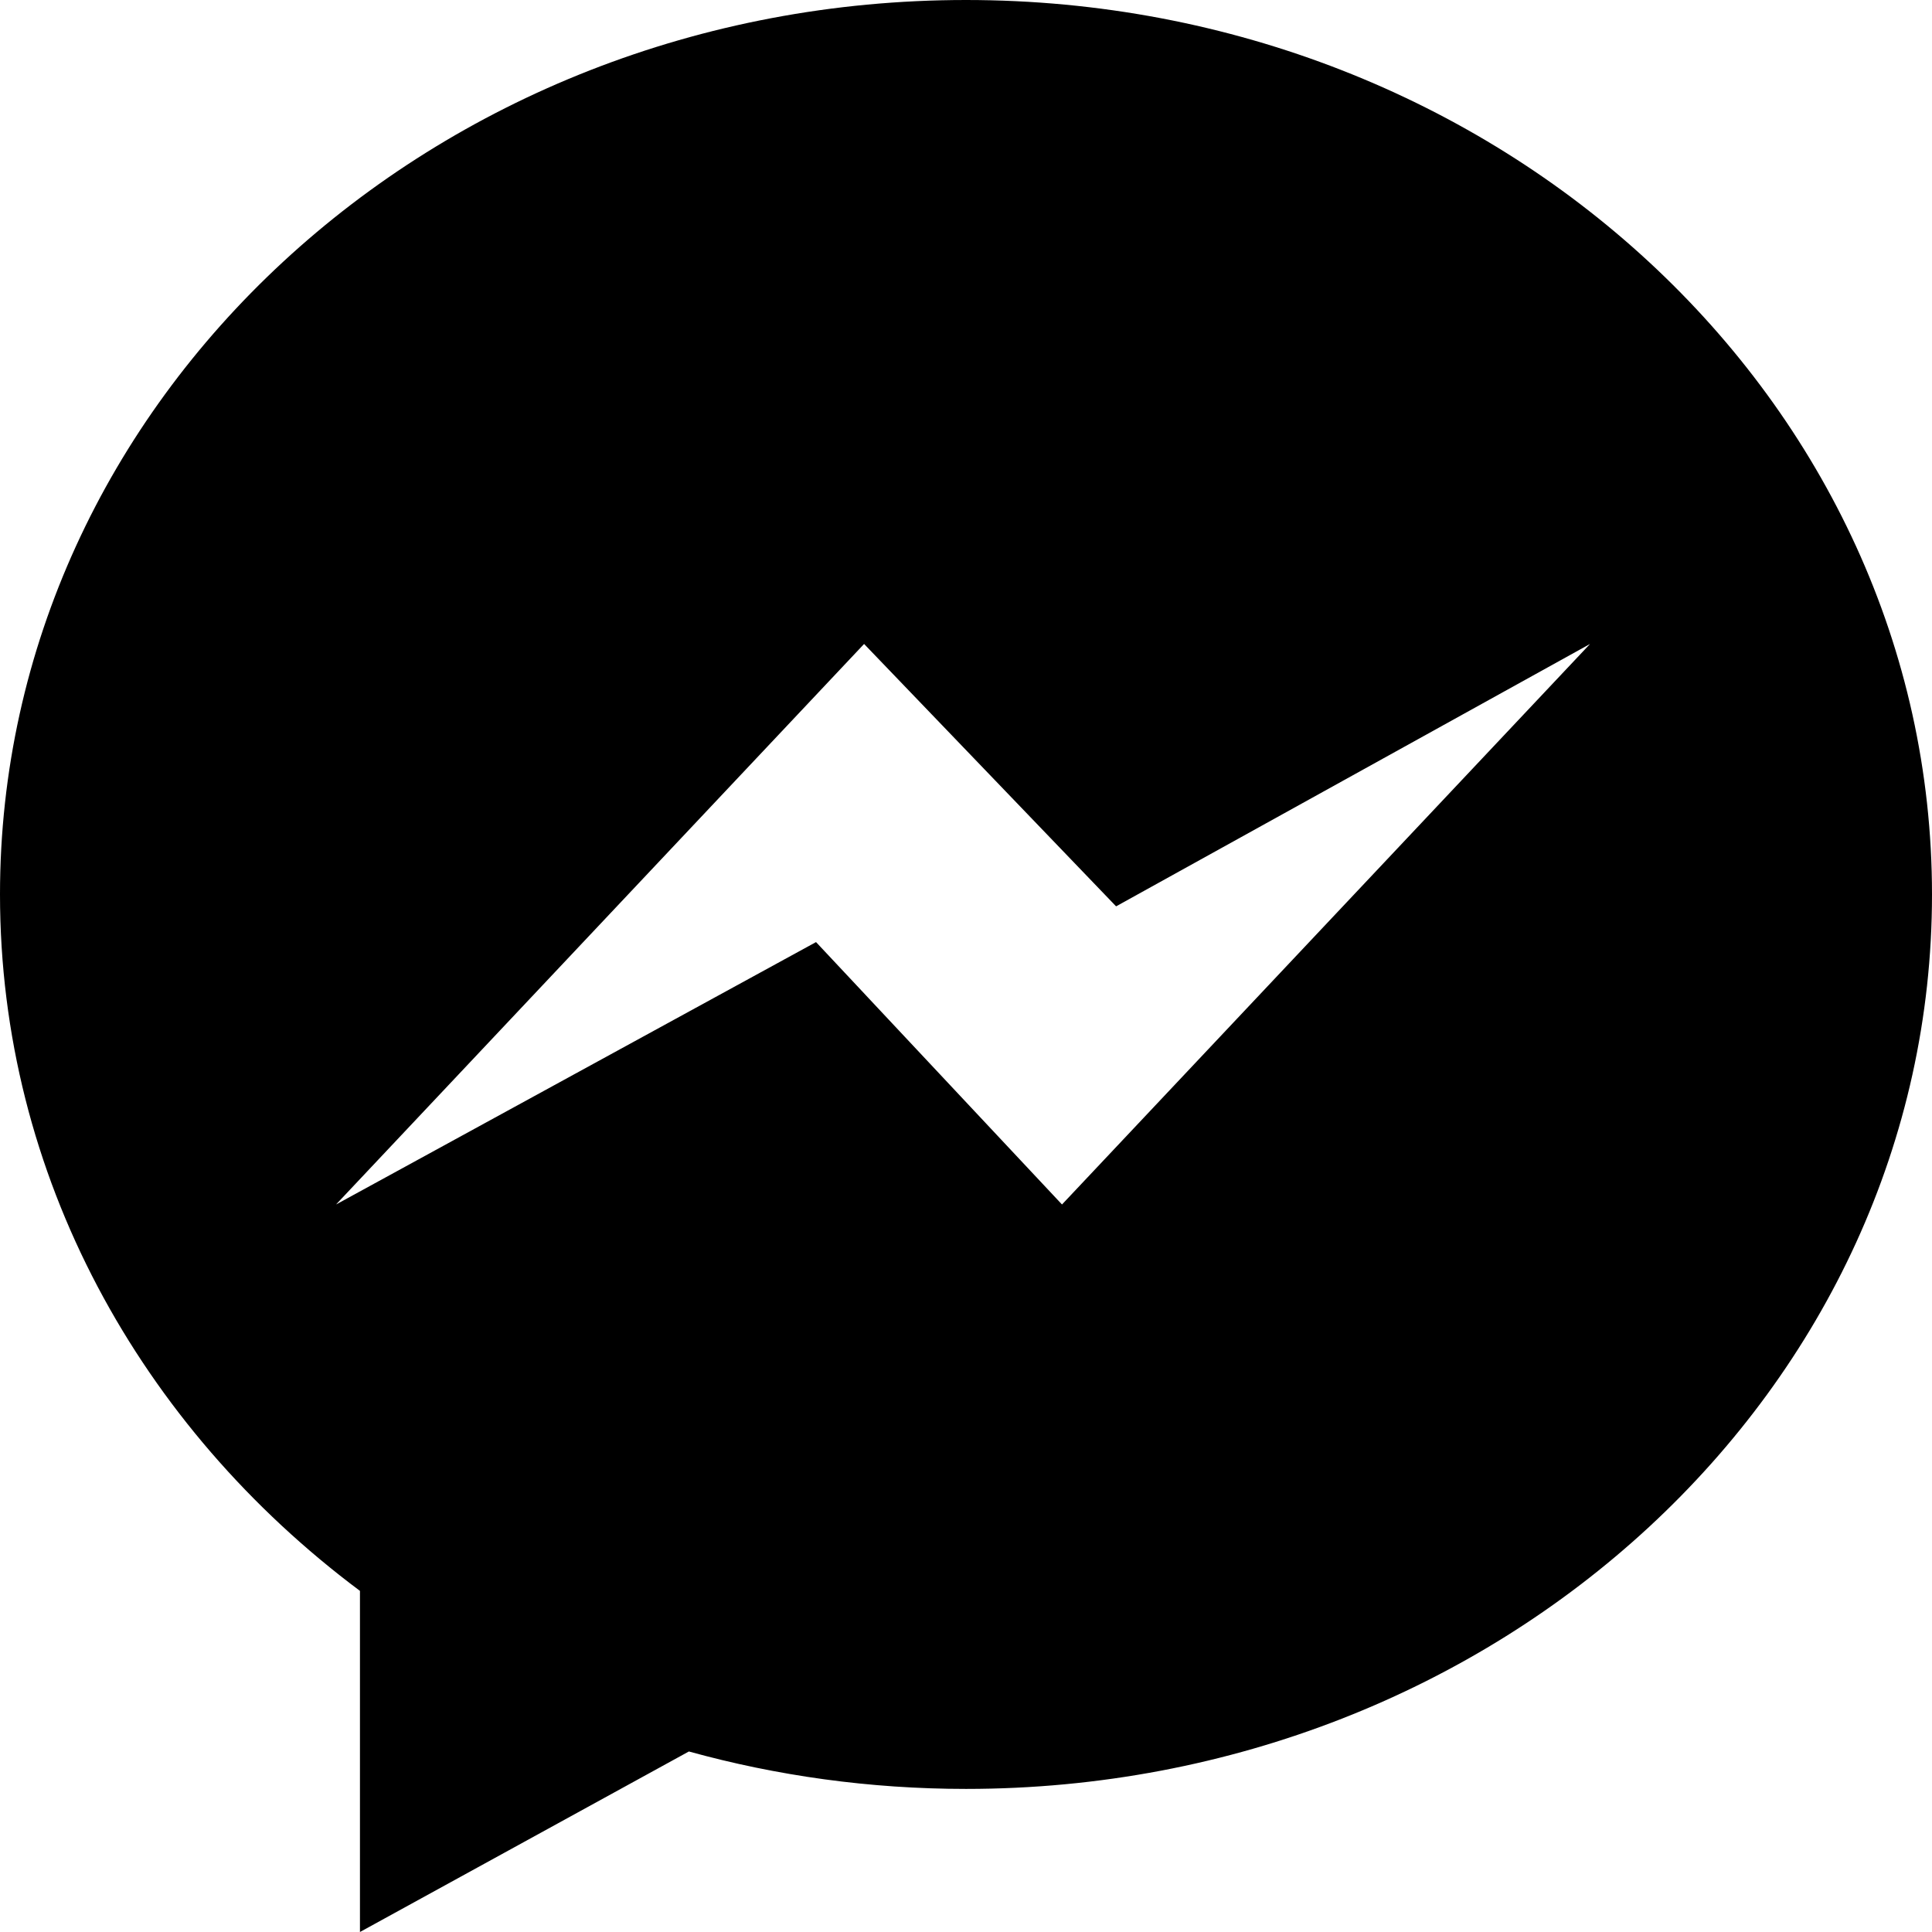
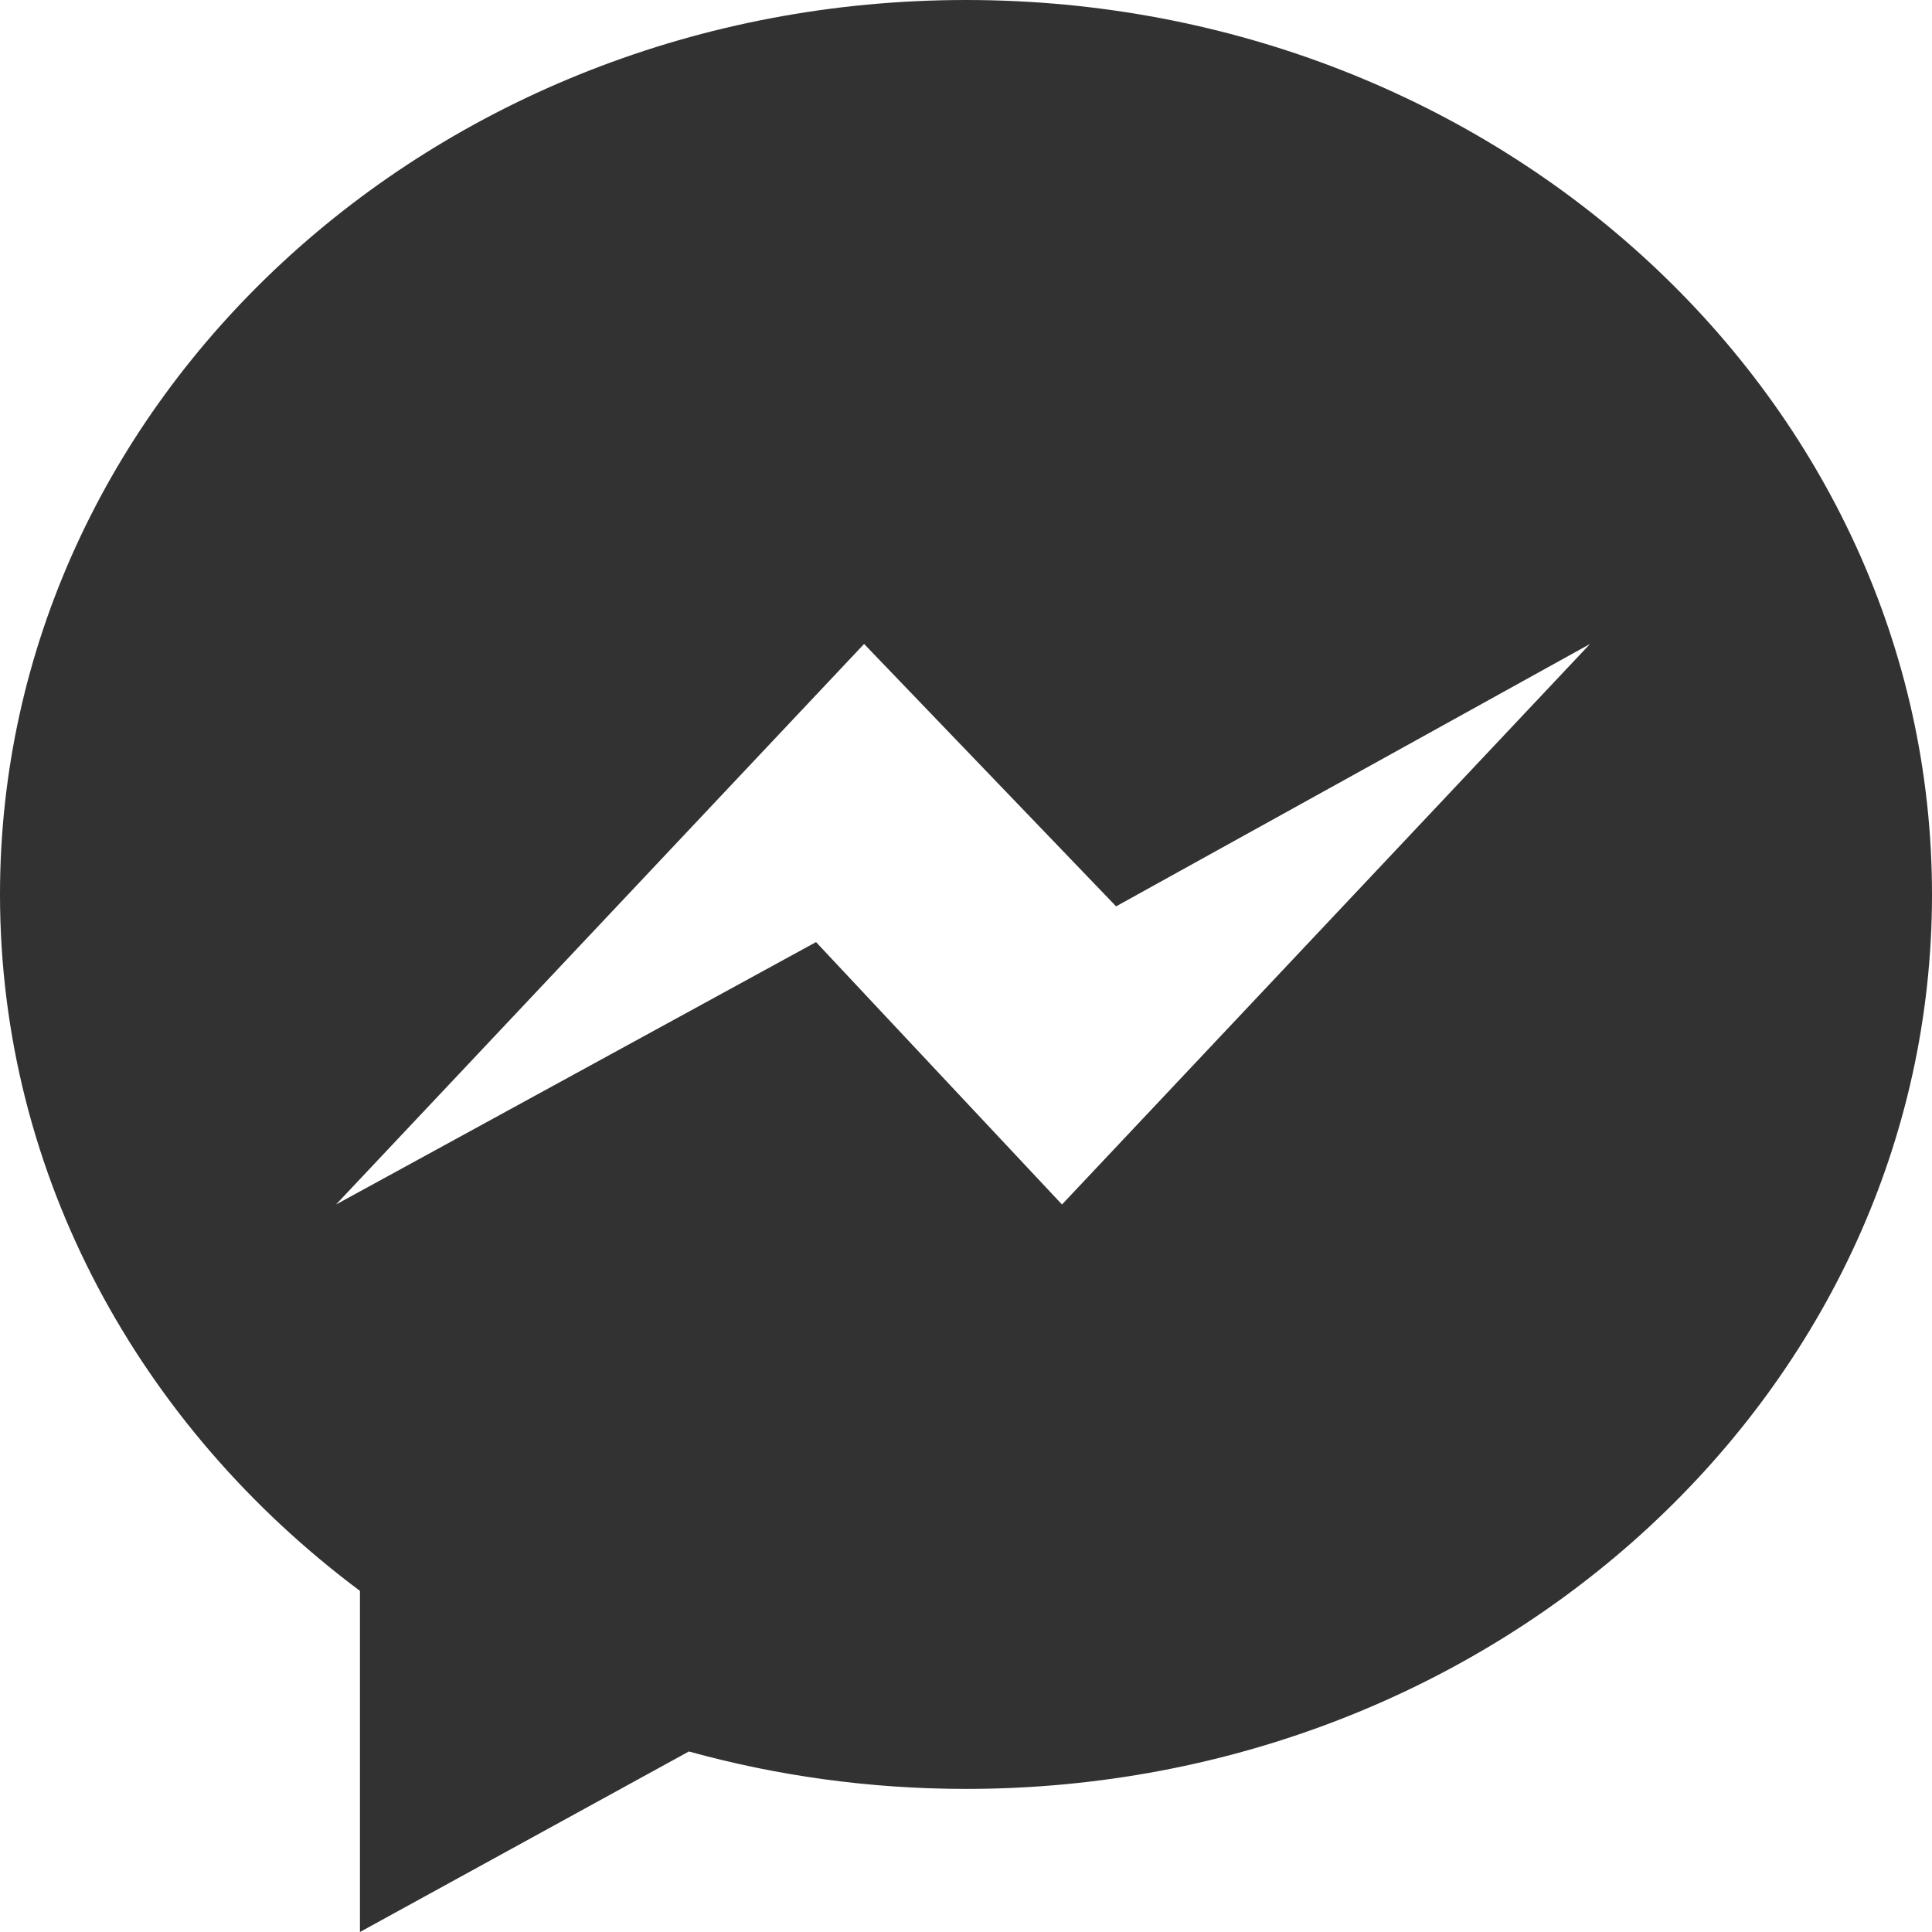
<svg xmlns="http://www.w3.org/2000/svg" viewBox="0 0 512 512">
-   <path d="M256 0C114.624 0 0 106.112 0 237.024c0 74.592 37.216 141.12 95.392 184.576V512l87.168-47.84c23.264 6.432 47.904 9.92 73.44 9.92 141.376 0 256-106.112 256-237.024S397.376 0 256 0zm25.44 319.2l-65.184-69.536-127.2 69.536 139.936-148.544 66.784 69.536 125.6-69.536L281.44 319.2z" />
+   <path d="M256 0C114.624 0 0 106.112 0 237.024c0 74.592 37.216 141.12 95.392 184.576V512l87.168-47.84c23.264 6.432 47.904 9.92 73.44 9.92 141.376 0 256-106.112 256-237.024S397.376 0 256 0zm25.44 319.2l-65.184-69.536-127.2 69.536 139.936-148.544 66.784 69.536 125.6-69.536L281.44 319.2z" fill="#323232" />
</svg>
